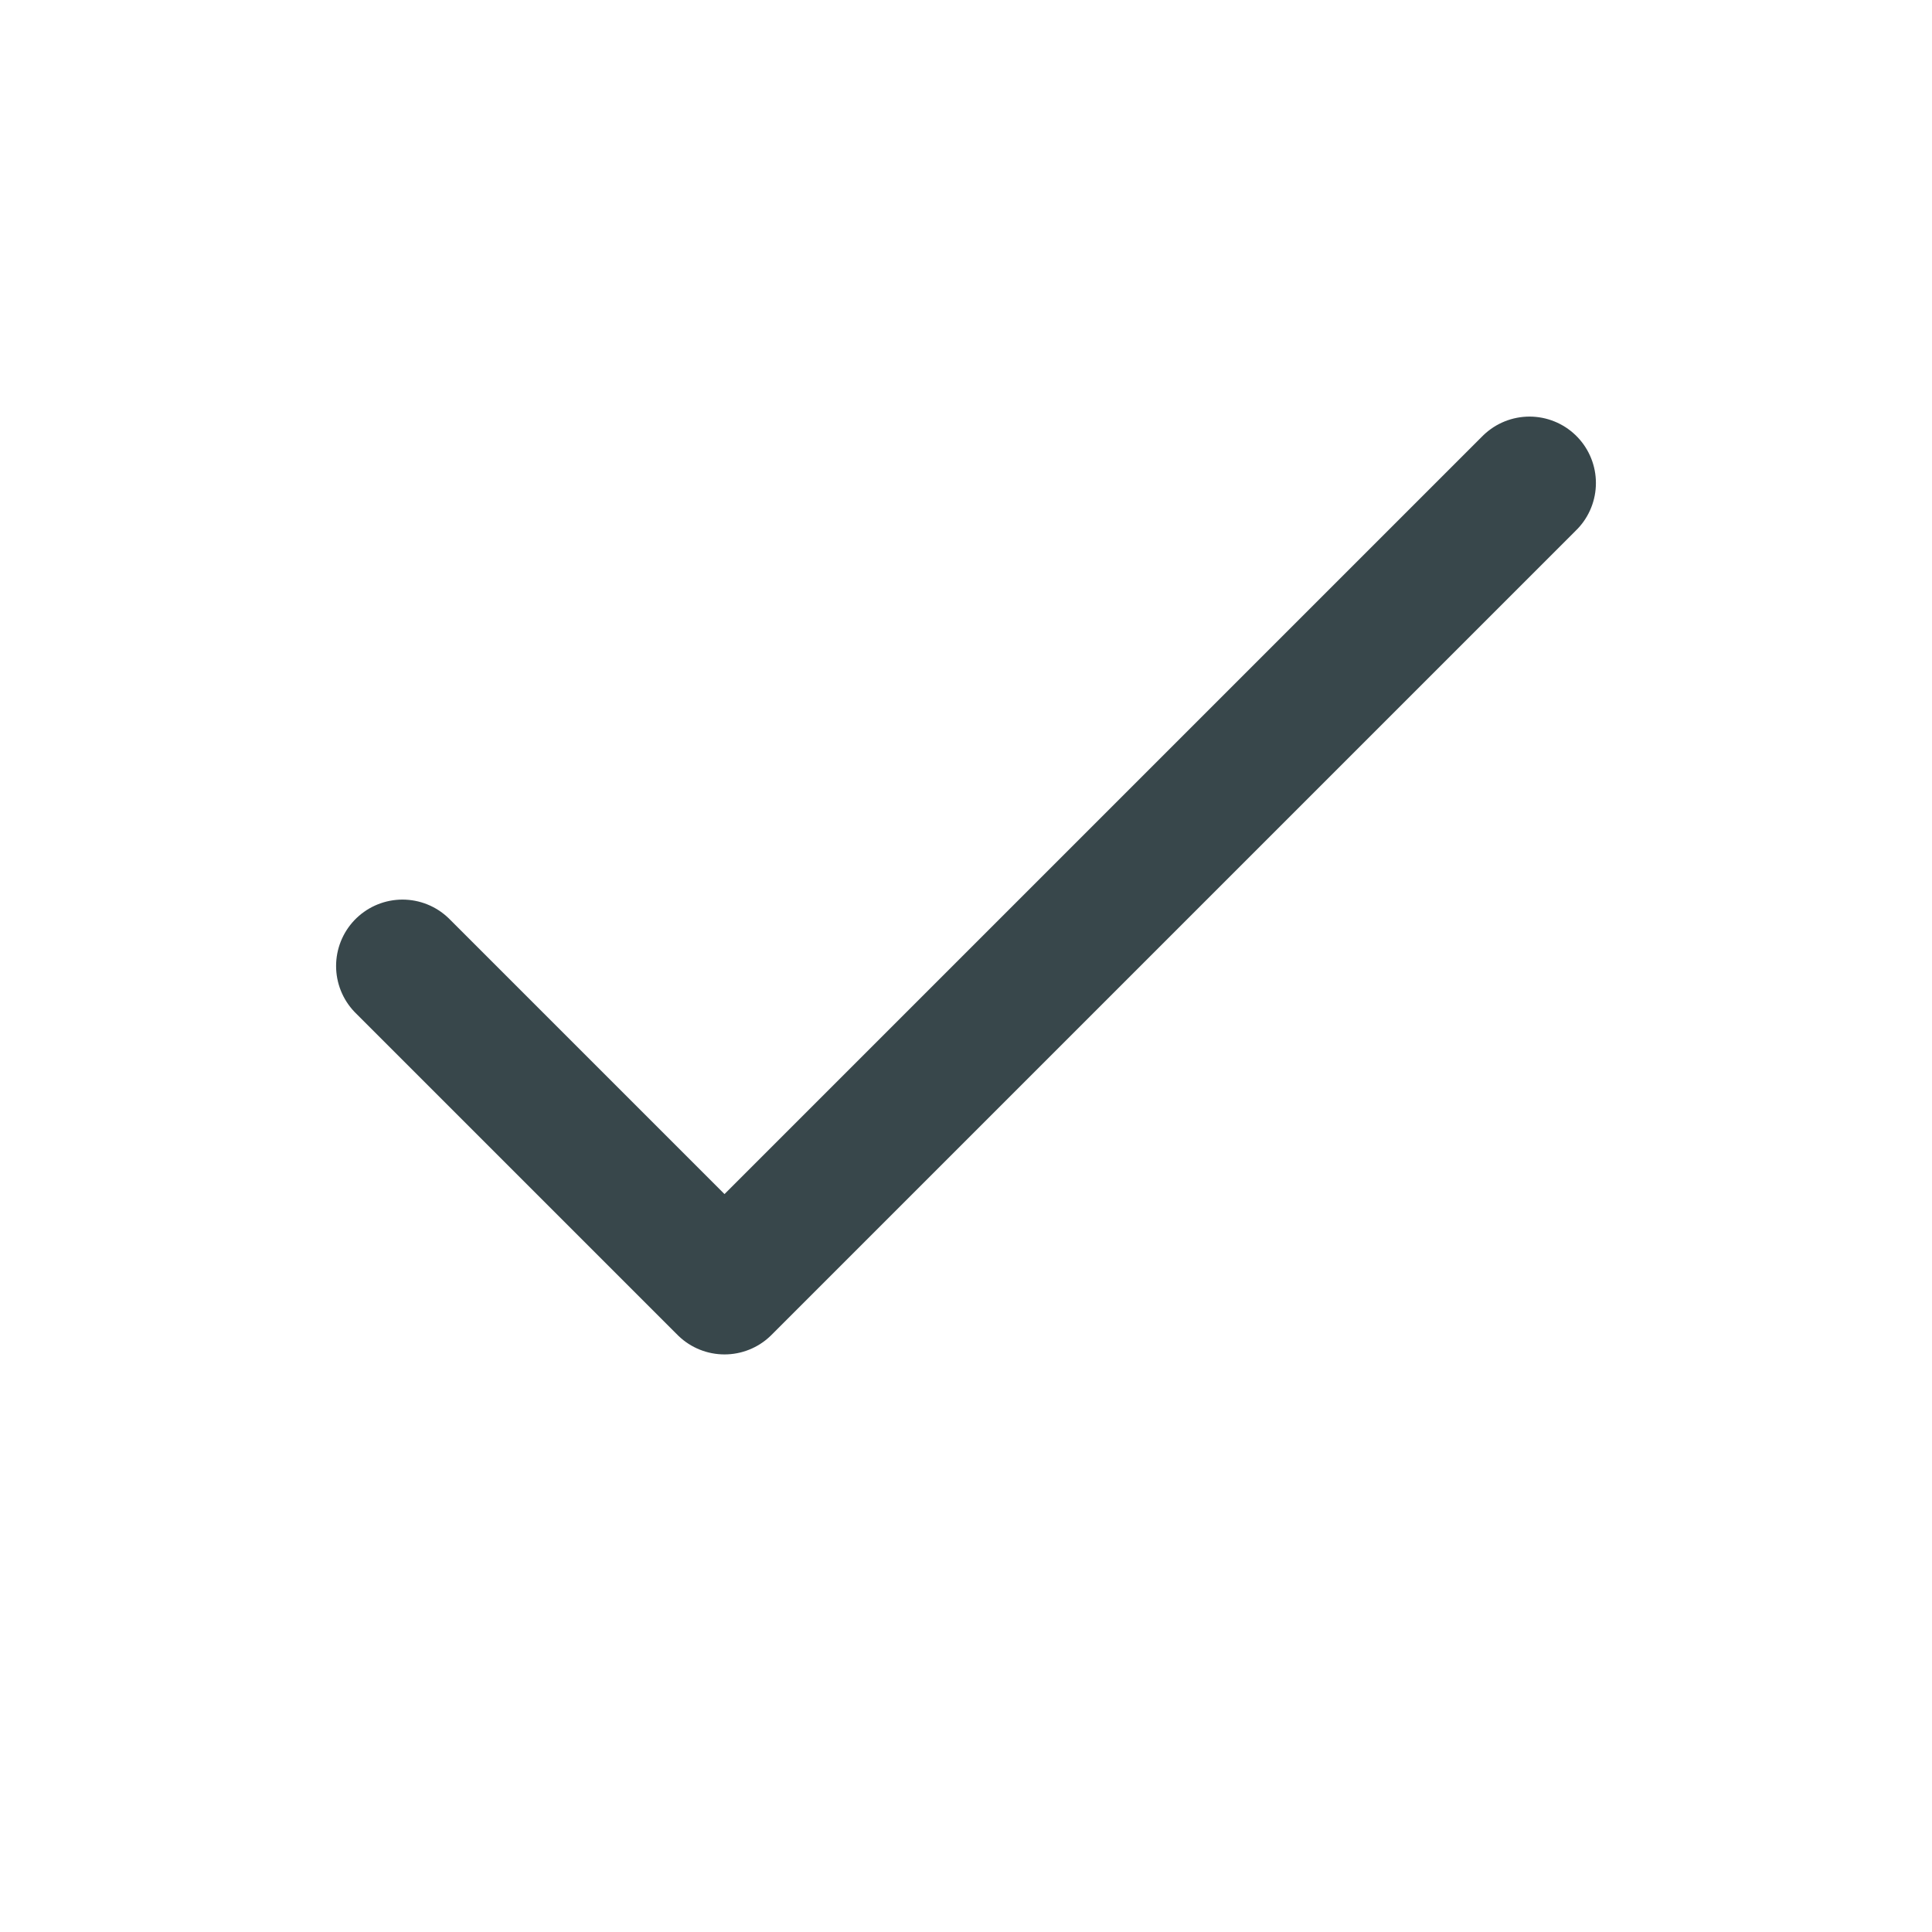
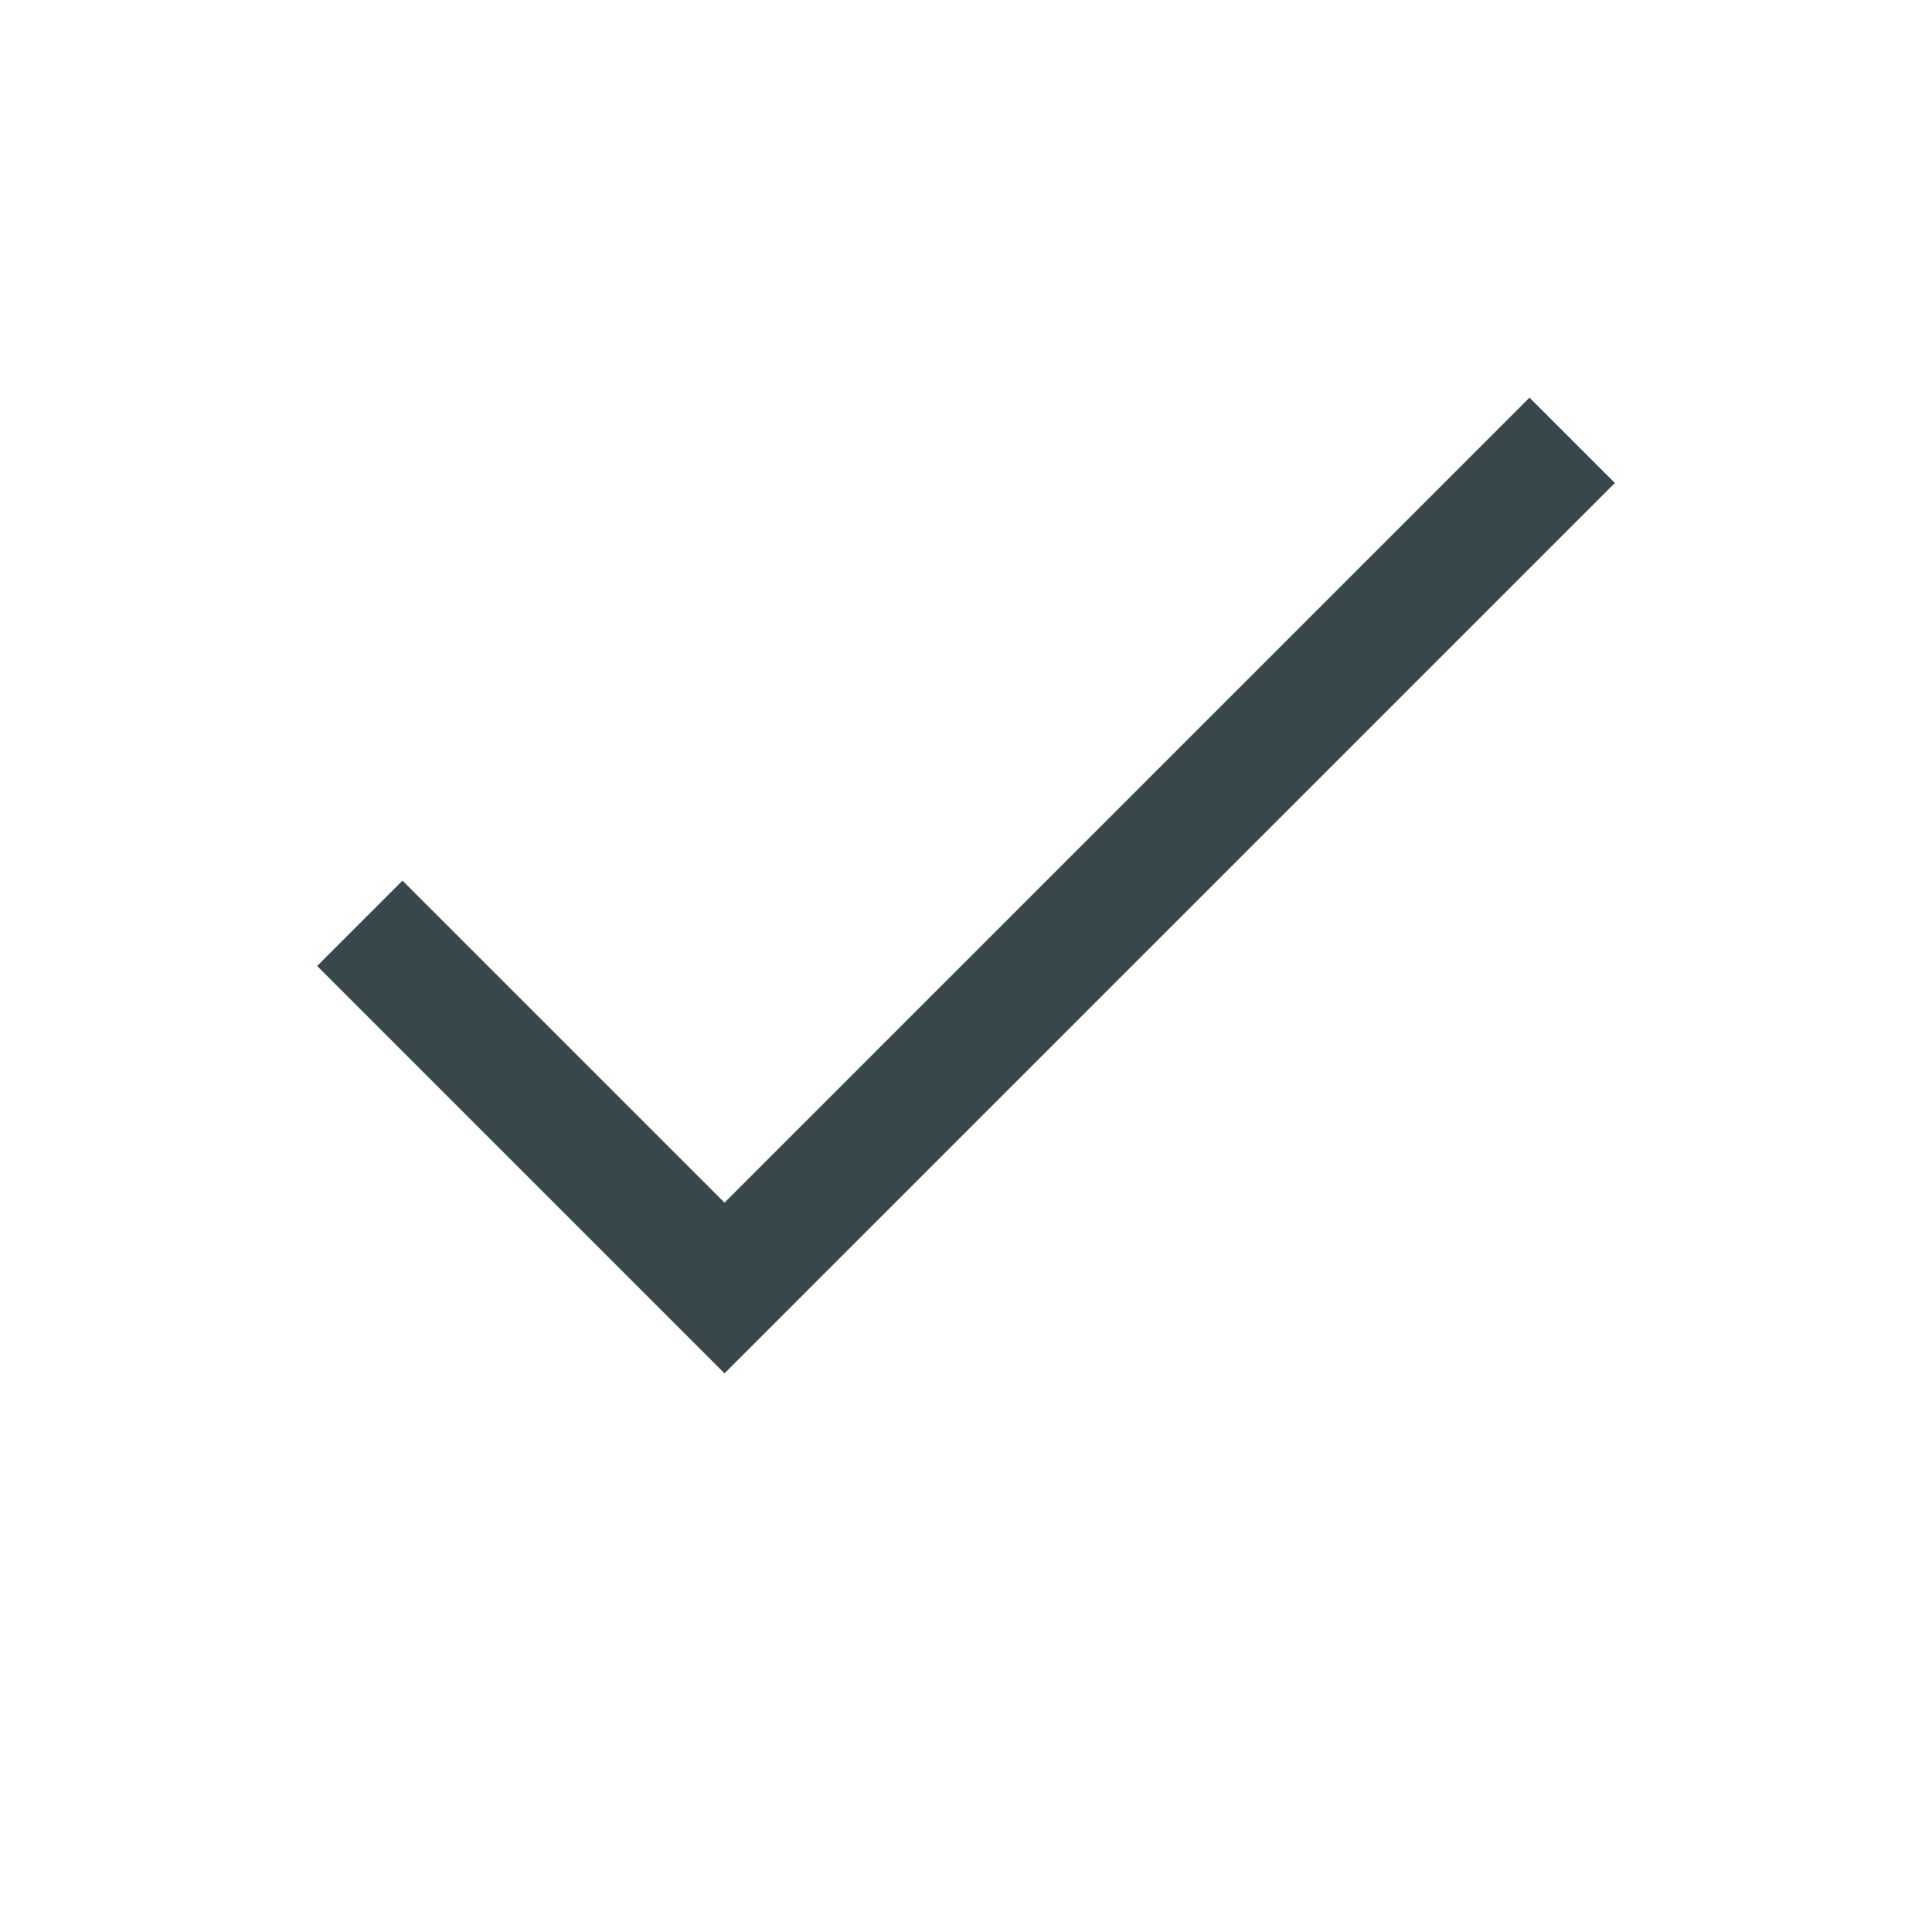
- <svg xmlns="http://www.w3.org/2000/svg" width="24" height="24" viewBox="0 0 24 24" fill="none" stroke="#38474b" stroke-width="1.65" stroke-linecap="round" stroke-linejoin="round">
+ <svg xmlns="http://www.w3.org/2000/svg" width="24" height="24" viewBox="0 0 24 24" fill="none" stroke="#38474b" stroke-width="1.5" stroke-linecap="square" stroke-linejoin="miter">
  <path d="m5 12 4 4L19 6" />
</svg>
